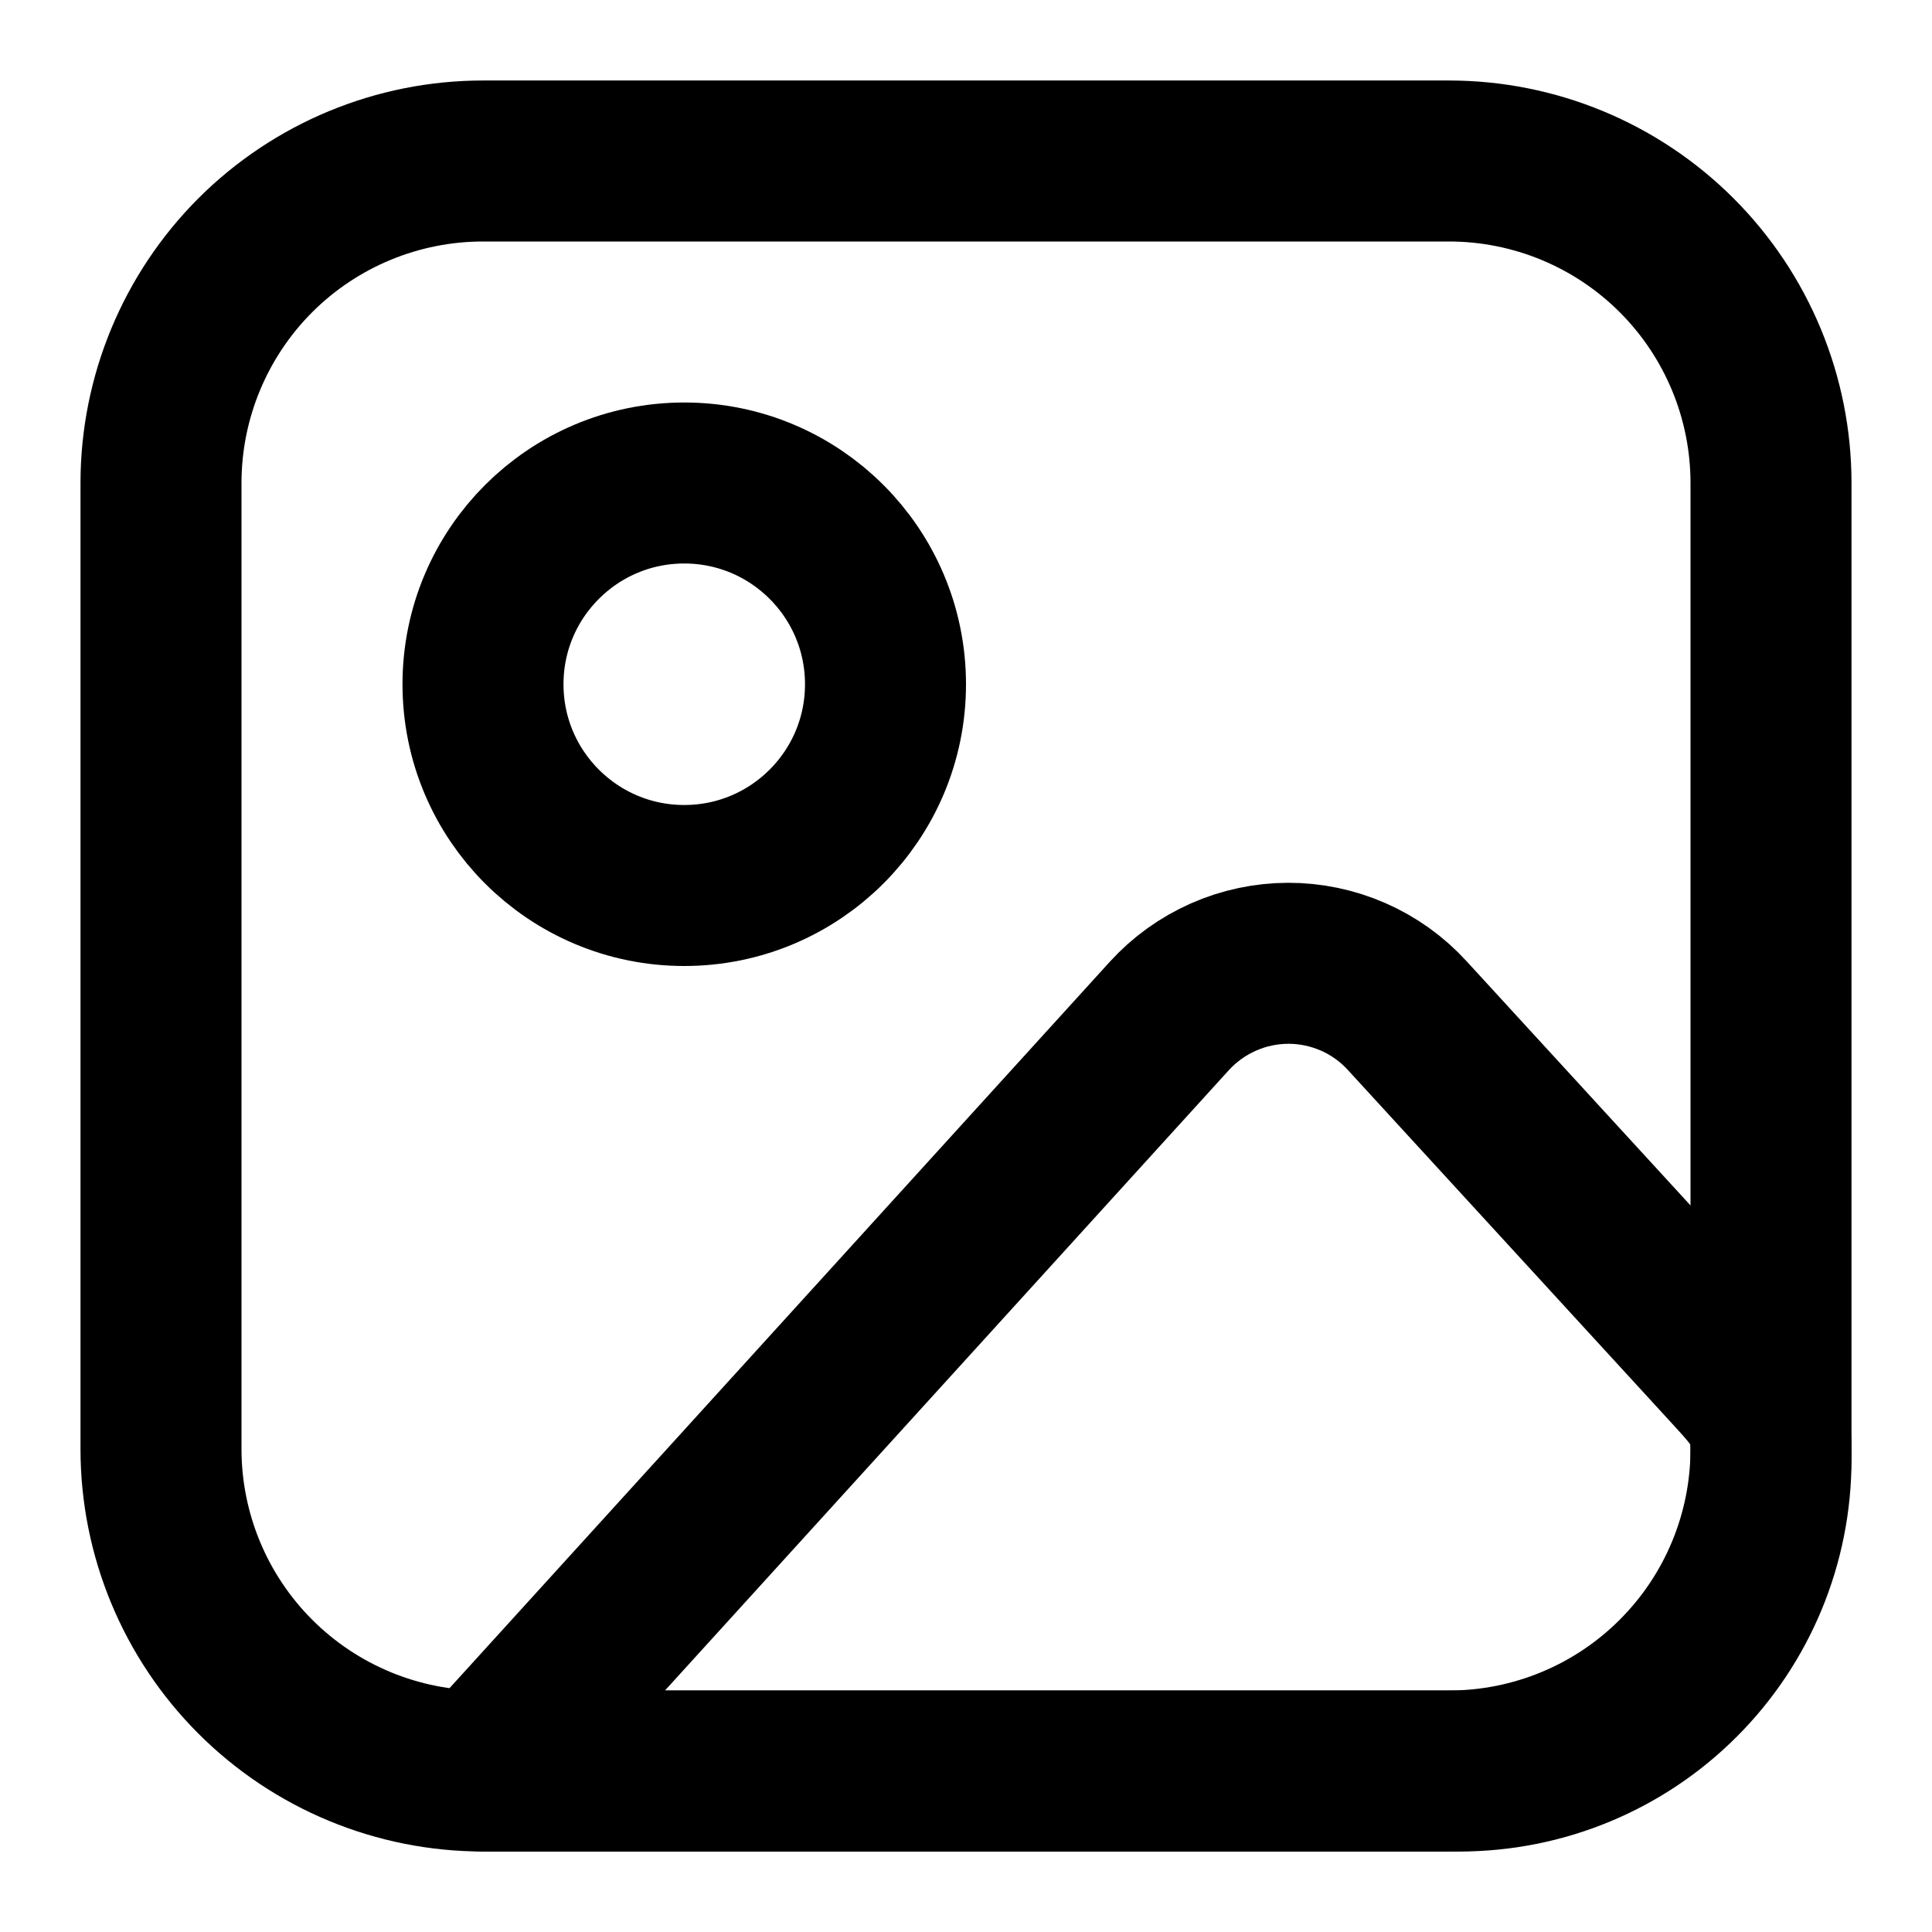
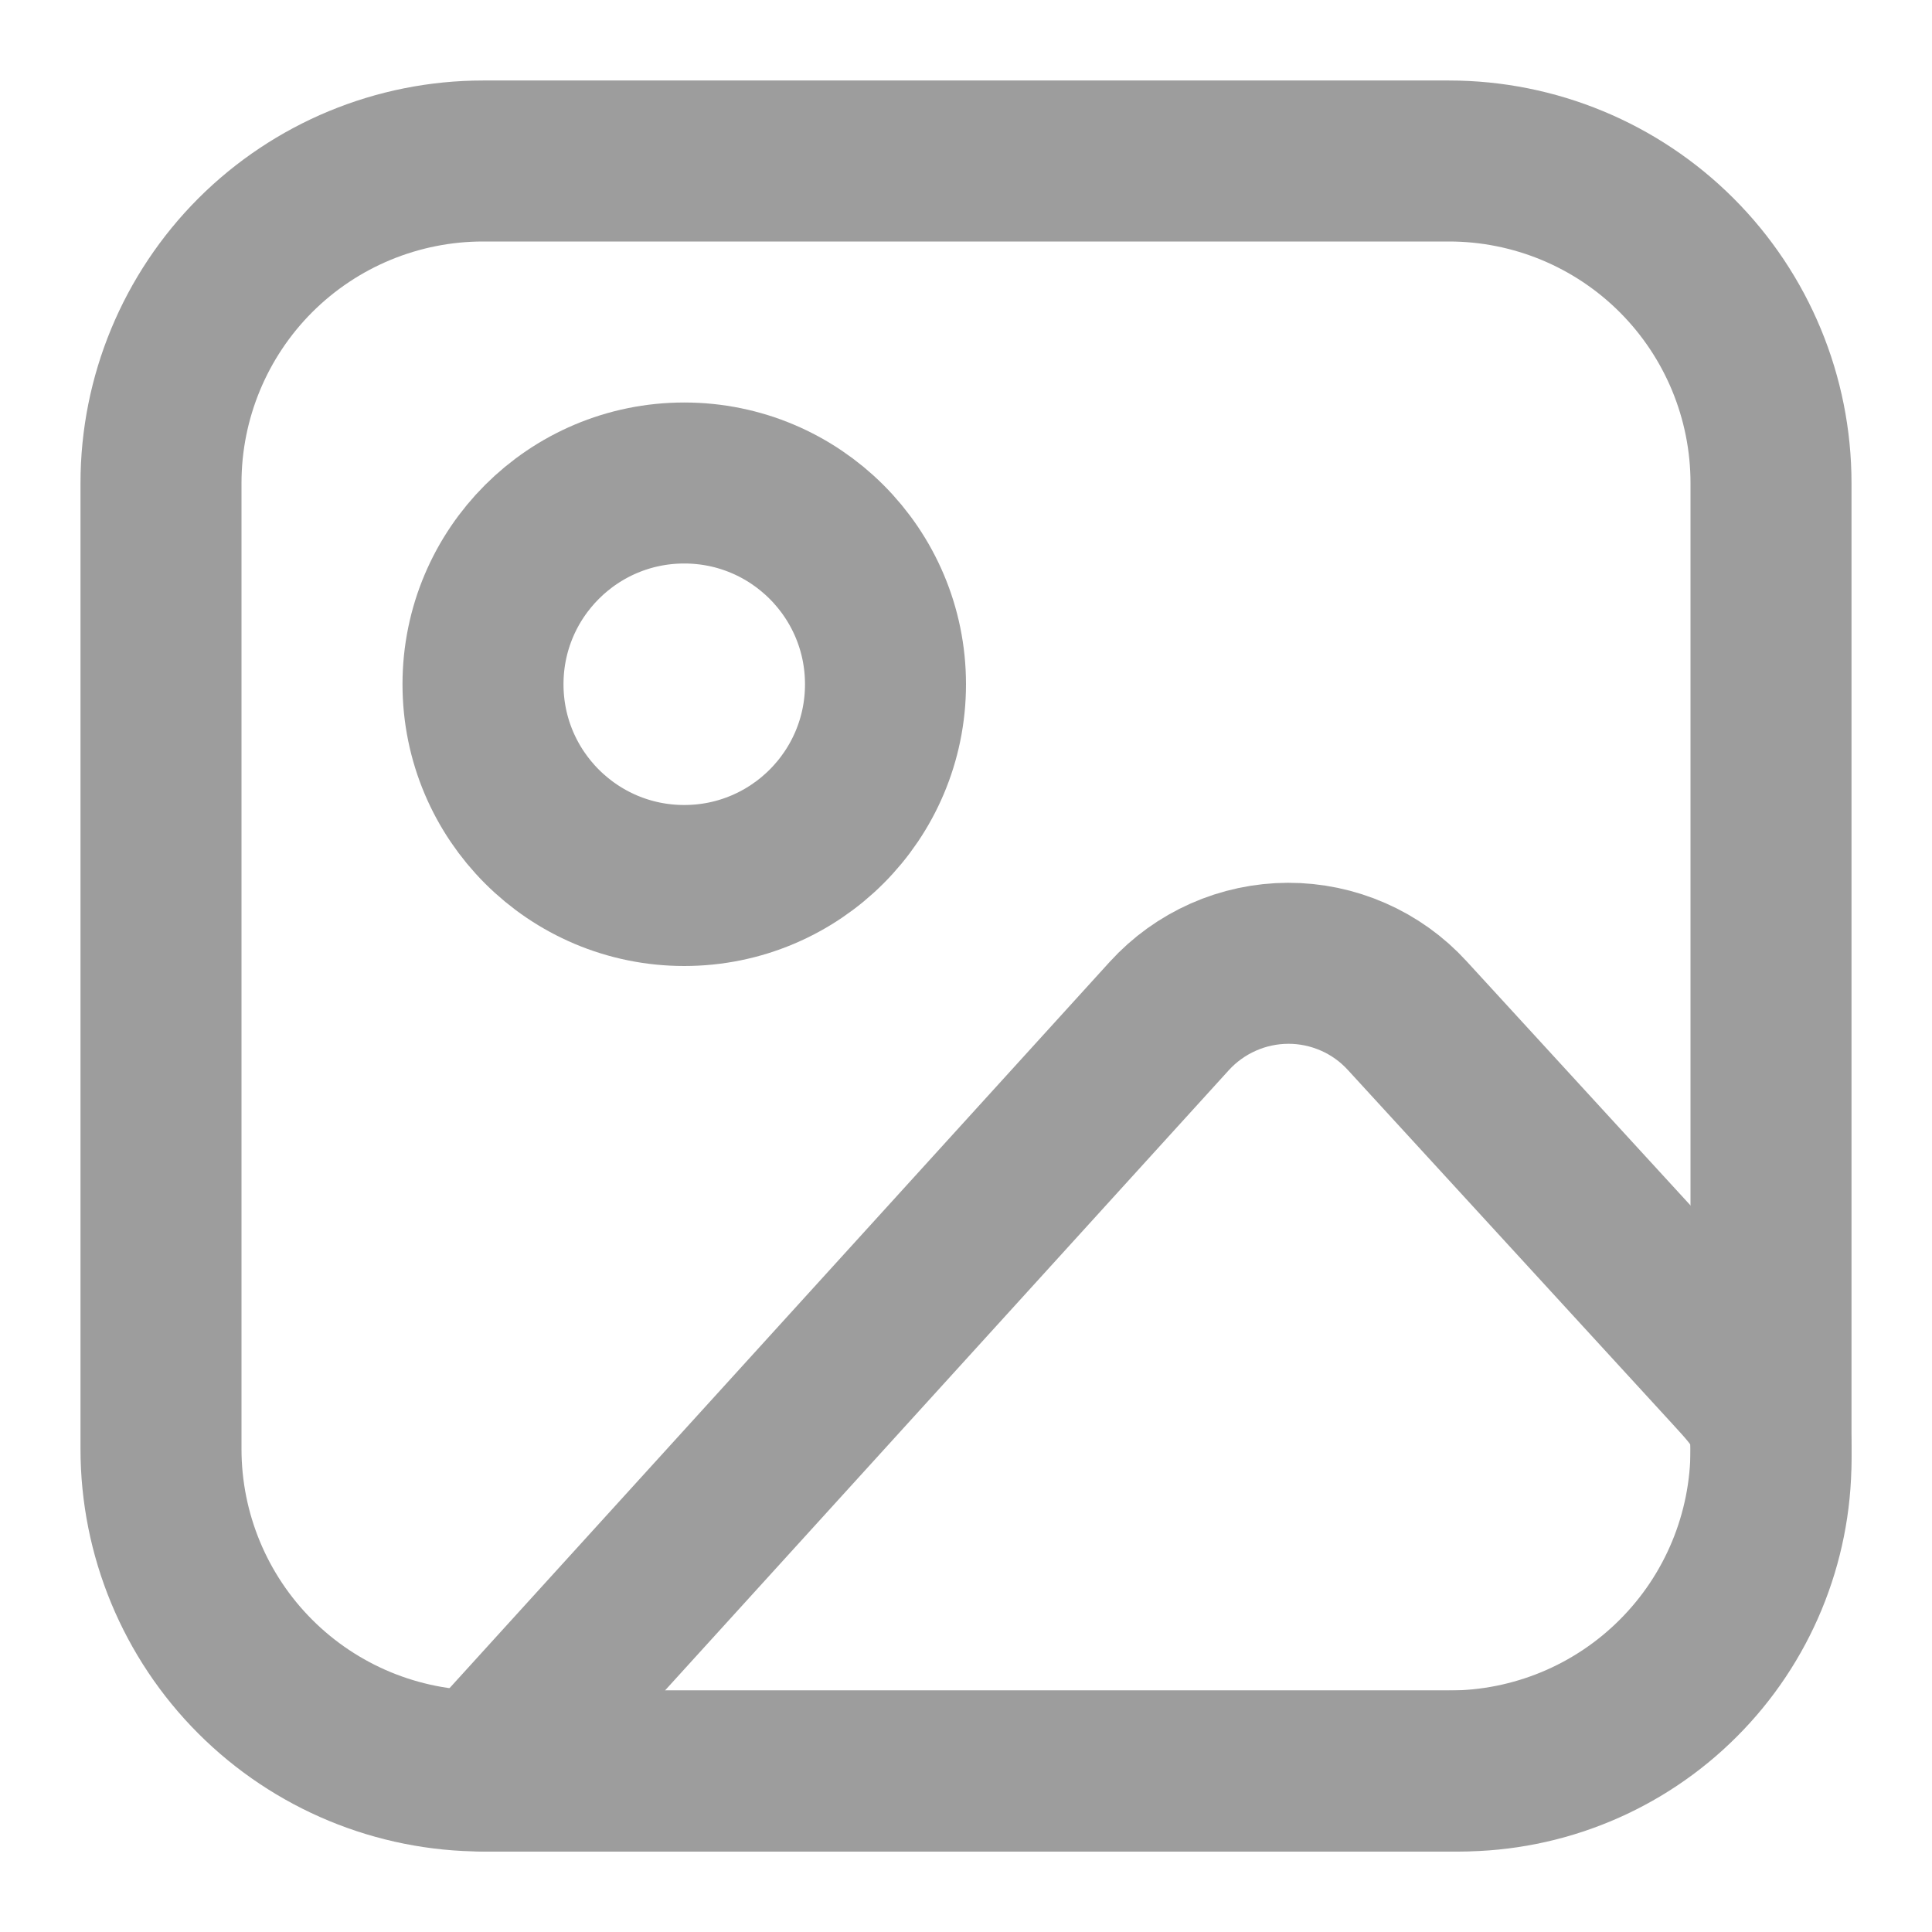
<svg xmlns="http://www.w3.org/2000/svg" width="30" height="30" viewBox="0 0 30 30" fill="none">
-   <path d="M2.5 7.5C2.5 6.174 3.027 4.902 3.964 3.964C4.902 3.027 6.174 2.5 7.5 2.5H22.5C23.826 2.5 25.098 3.027 26.035 3.964C26.973 4.902 27.5 6.174 27.5 7.5V22.5C27.5 23.826 26.973 25.098 26.035 26.035C25.098 26.973 23.826 27.5 22.5 27.5H7.5C6.174 27.5 4.902 26.973 3.964 26.035C3.027 25.098 2.5 23.826 2.5 22.5V7.5Z" stroke="black" stroke-width="2.5" stroke-linecap="round" stroke-linejoin="round" />
-   <path d="M10.625 13.75C12.351 13.75 13.75 12.351 13.75 10.625C13.75 8.899 12.351 7.5 10.625 7.5C8.899 7.5 7.5 8.899 7.5 10.625C7.5 12.351 8.899 13.75 10.625 13.75Z" stroke="black" stroke-width="2.5" stroke-linecap="round" stroke-linejoin="round" />
-   <path d="M7.5 27.5L18.157 15.776C18.391 15.519 18.676 15.314 18.994 15.173C19.311 15.032 19.655 14.959 20.002 14.958C20.349 14.957 20.693 15.029 21.012 15.169C21.33 15.308 21.615 15.512 21.85 15.769L26.887 21.262C27.281 21.694 27.5 21.917 27.5 22.5V22.666C27.5 23.948 26.991 25.178 26.084 26.084C25.178 26.991 23.948 27.5 22.666 27.5H7.5Z" stroke="black" stroke-width="2.5" stroke-linecap="round" stroke-linejoin="round" />
+   <path d="M2.5 7.5C2.5 6.174 3.027 4.902 3.964 3.964C4.902 3.027 6.174 2.5 7.5 2.5H22.5C23.826 2.5 25.098 3.027 26.035 3.964C26.973 4.902 27.5 6.174 27.5 7.5V22.5C27.5 23.826 26.973 25.098 26.035 26.035C25.098 26.973 23.826 27.5 22.5 27.5H7.5C6.174 27.5 4.902 26.973 3.964 26.035C3.027 25.098 2.5 23.826 2.5 22.5V7.5Z" stroke="#9D9D9D" stroke-width="2.5" stroke-linecap="round" stroke-linejoin="round" />
+   <path d="M10.625 13.75C12.351 13.75 13.75 12.351 13.75 10.625C13.75 8.899 12.351 7.5 10.625 7.5C8.899 7.5 7.5 8.899 7.5 10.625C7.5 12.351 8.899 13.75 10.625 13.75Z" stroke="#9D9D9D" stroke-width="2.5" stroke-linecap="round" stroke-linejoin="round" />
+   <path d="M7.5 27.5L18.157 15.776C18.391 15.519 18.676 15.314 18.994 15.173C19.311 15.032 19.655 14.959 20.002 14.958C20.349 14.957 20.693 15.029 21.012 15.169C21.33 15.308 21.615 15.512 21.85 15.769L26.887 21.262C27.281 21.694 27.5 21.917 27.5 22.5V22.666C27.5 23.948 26.991 25.178 26.084 26.084C25.178 26.991 23.948 27.5 22.666 27.5H7.5Z" stroke="#9D9D9D" stroke-width="2.5" stroke-linecap="round" stroke-linejoin="round" />
</svg>
